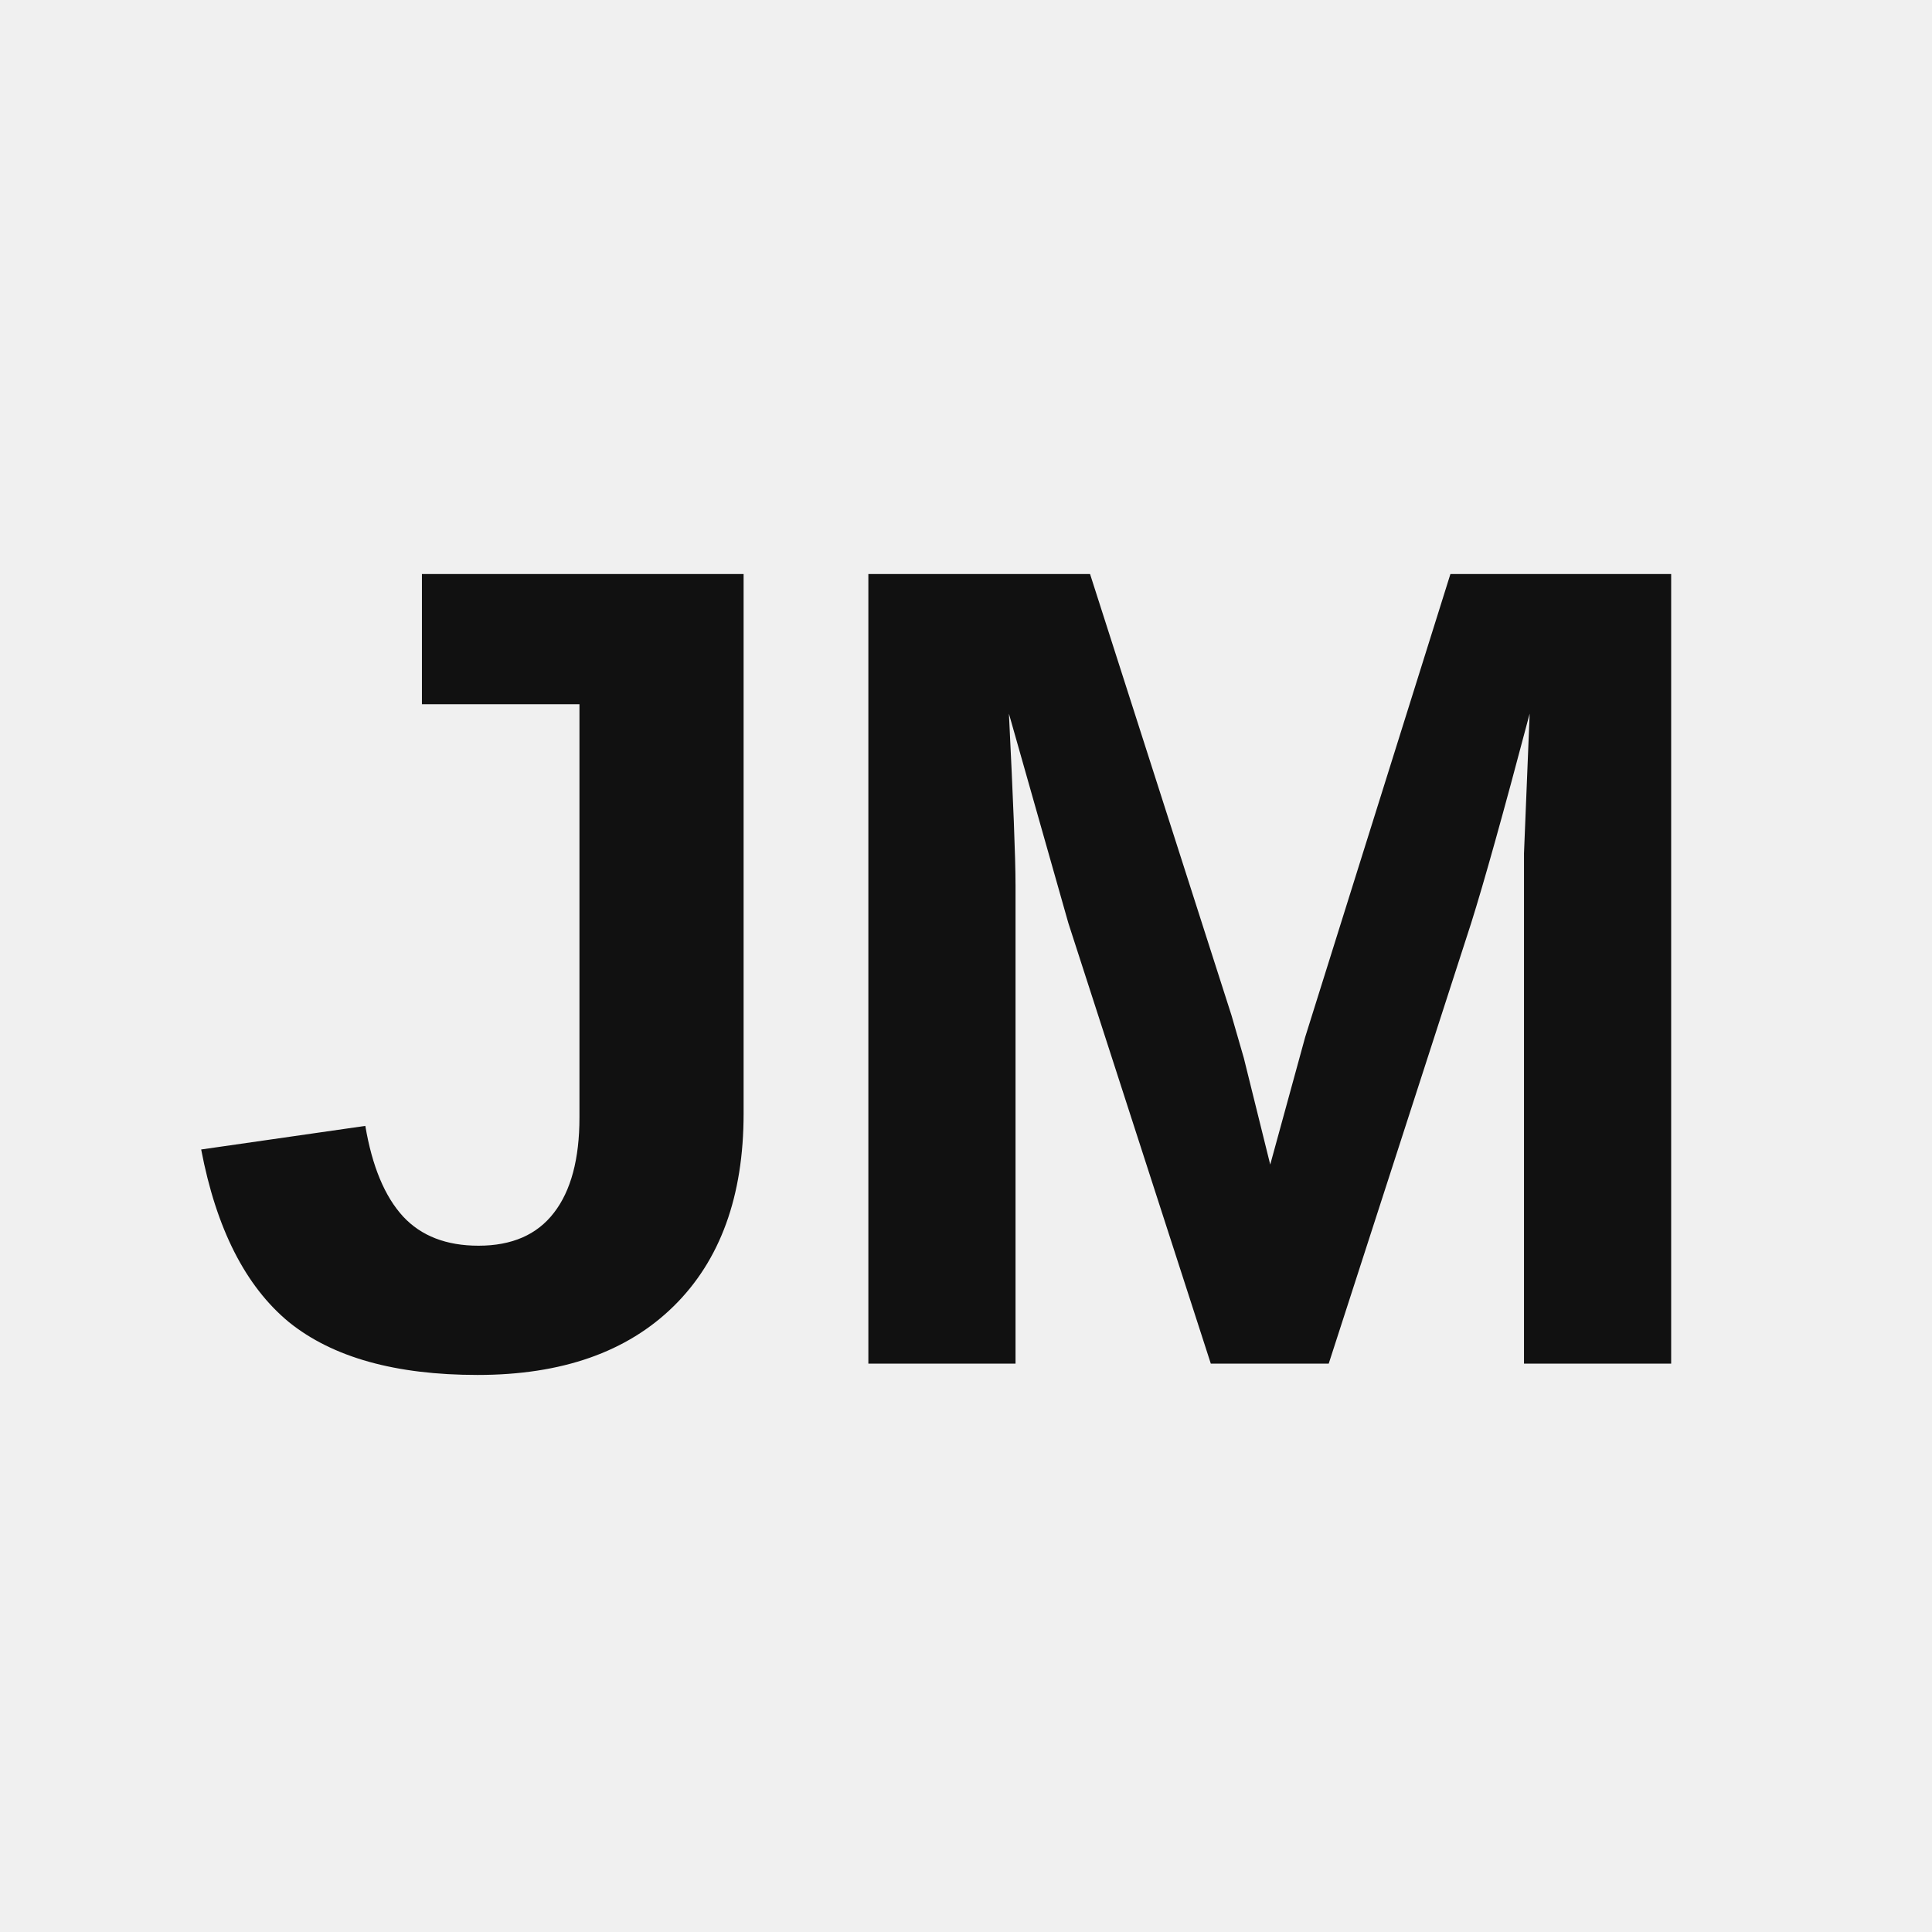
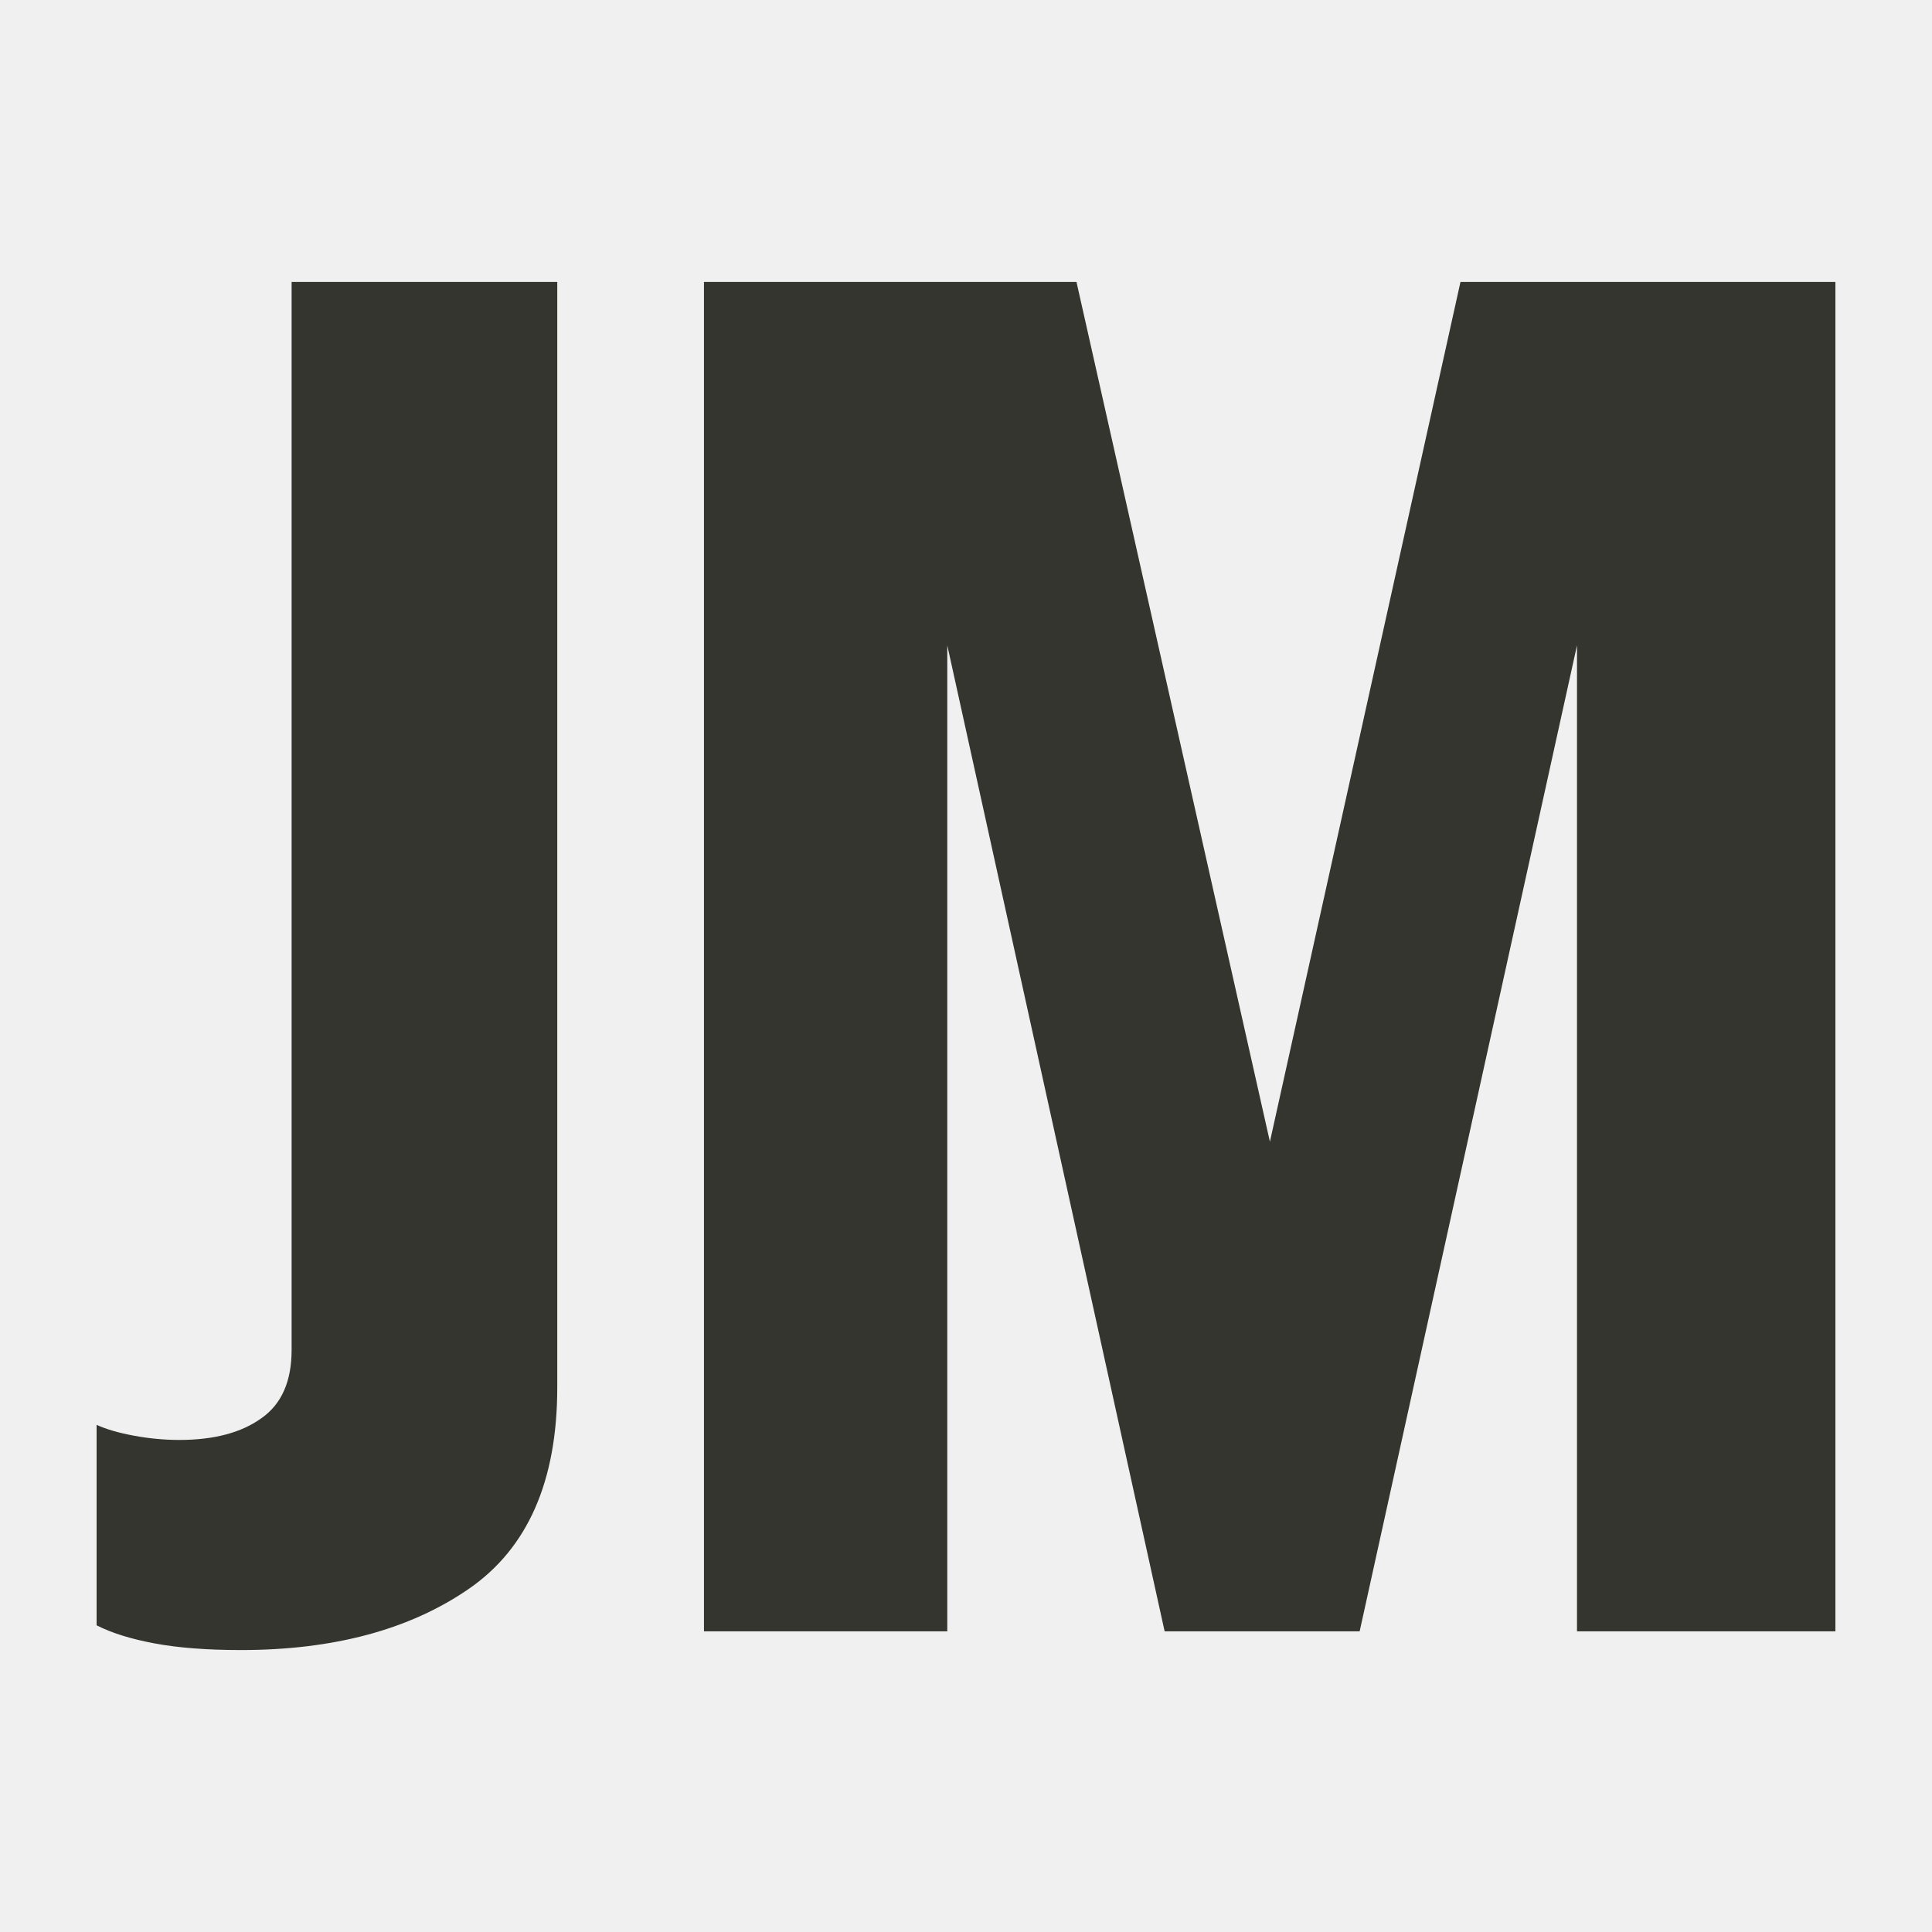
<svg xmlns="http://www.w3.org/2000/svg" viewBox="0 0 32 32">
+   <path d="M3.99 27.33Q3.15 27.33 2.56 27.22Q1.97 27.11 1.6 26.92V23.6Q1.84 23.71 2.22 23.78Q2.6 23.85 2.97 23.85Q3.83 23.85 4.33 23.49Q4.83 23.14 4.83 22.36V4.67H9.23V22.98Q9.23 25.31 7.76 26.32Q6.29 27.33 3.99 27.33ZM11.66 27.02V4.67H17.83L22.55 25.65H19.54L24.19 4.67H30.4V27.02H26.12V7.71L26.77 7.74L22.52 27.02H19.29L15.04 7.74L15.69 7.71V27.02Z" fill="#33352E" />
  <style>
-     text { fill: #111; }
    @media (prefers-color-scheme: dark) {
-       text { fill: #fff; }
+       path { fill: #EDEEE8; }
    }
  </style>
-   <text x="16" y="16" font-family="Arial Black, Arial, Helvetica, sans-serif" font-weight="900" font-size="19" text-anchor="middle" dominant-baseline="central" letter-spacing="-0.5">JM</text>
</svg>
